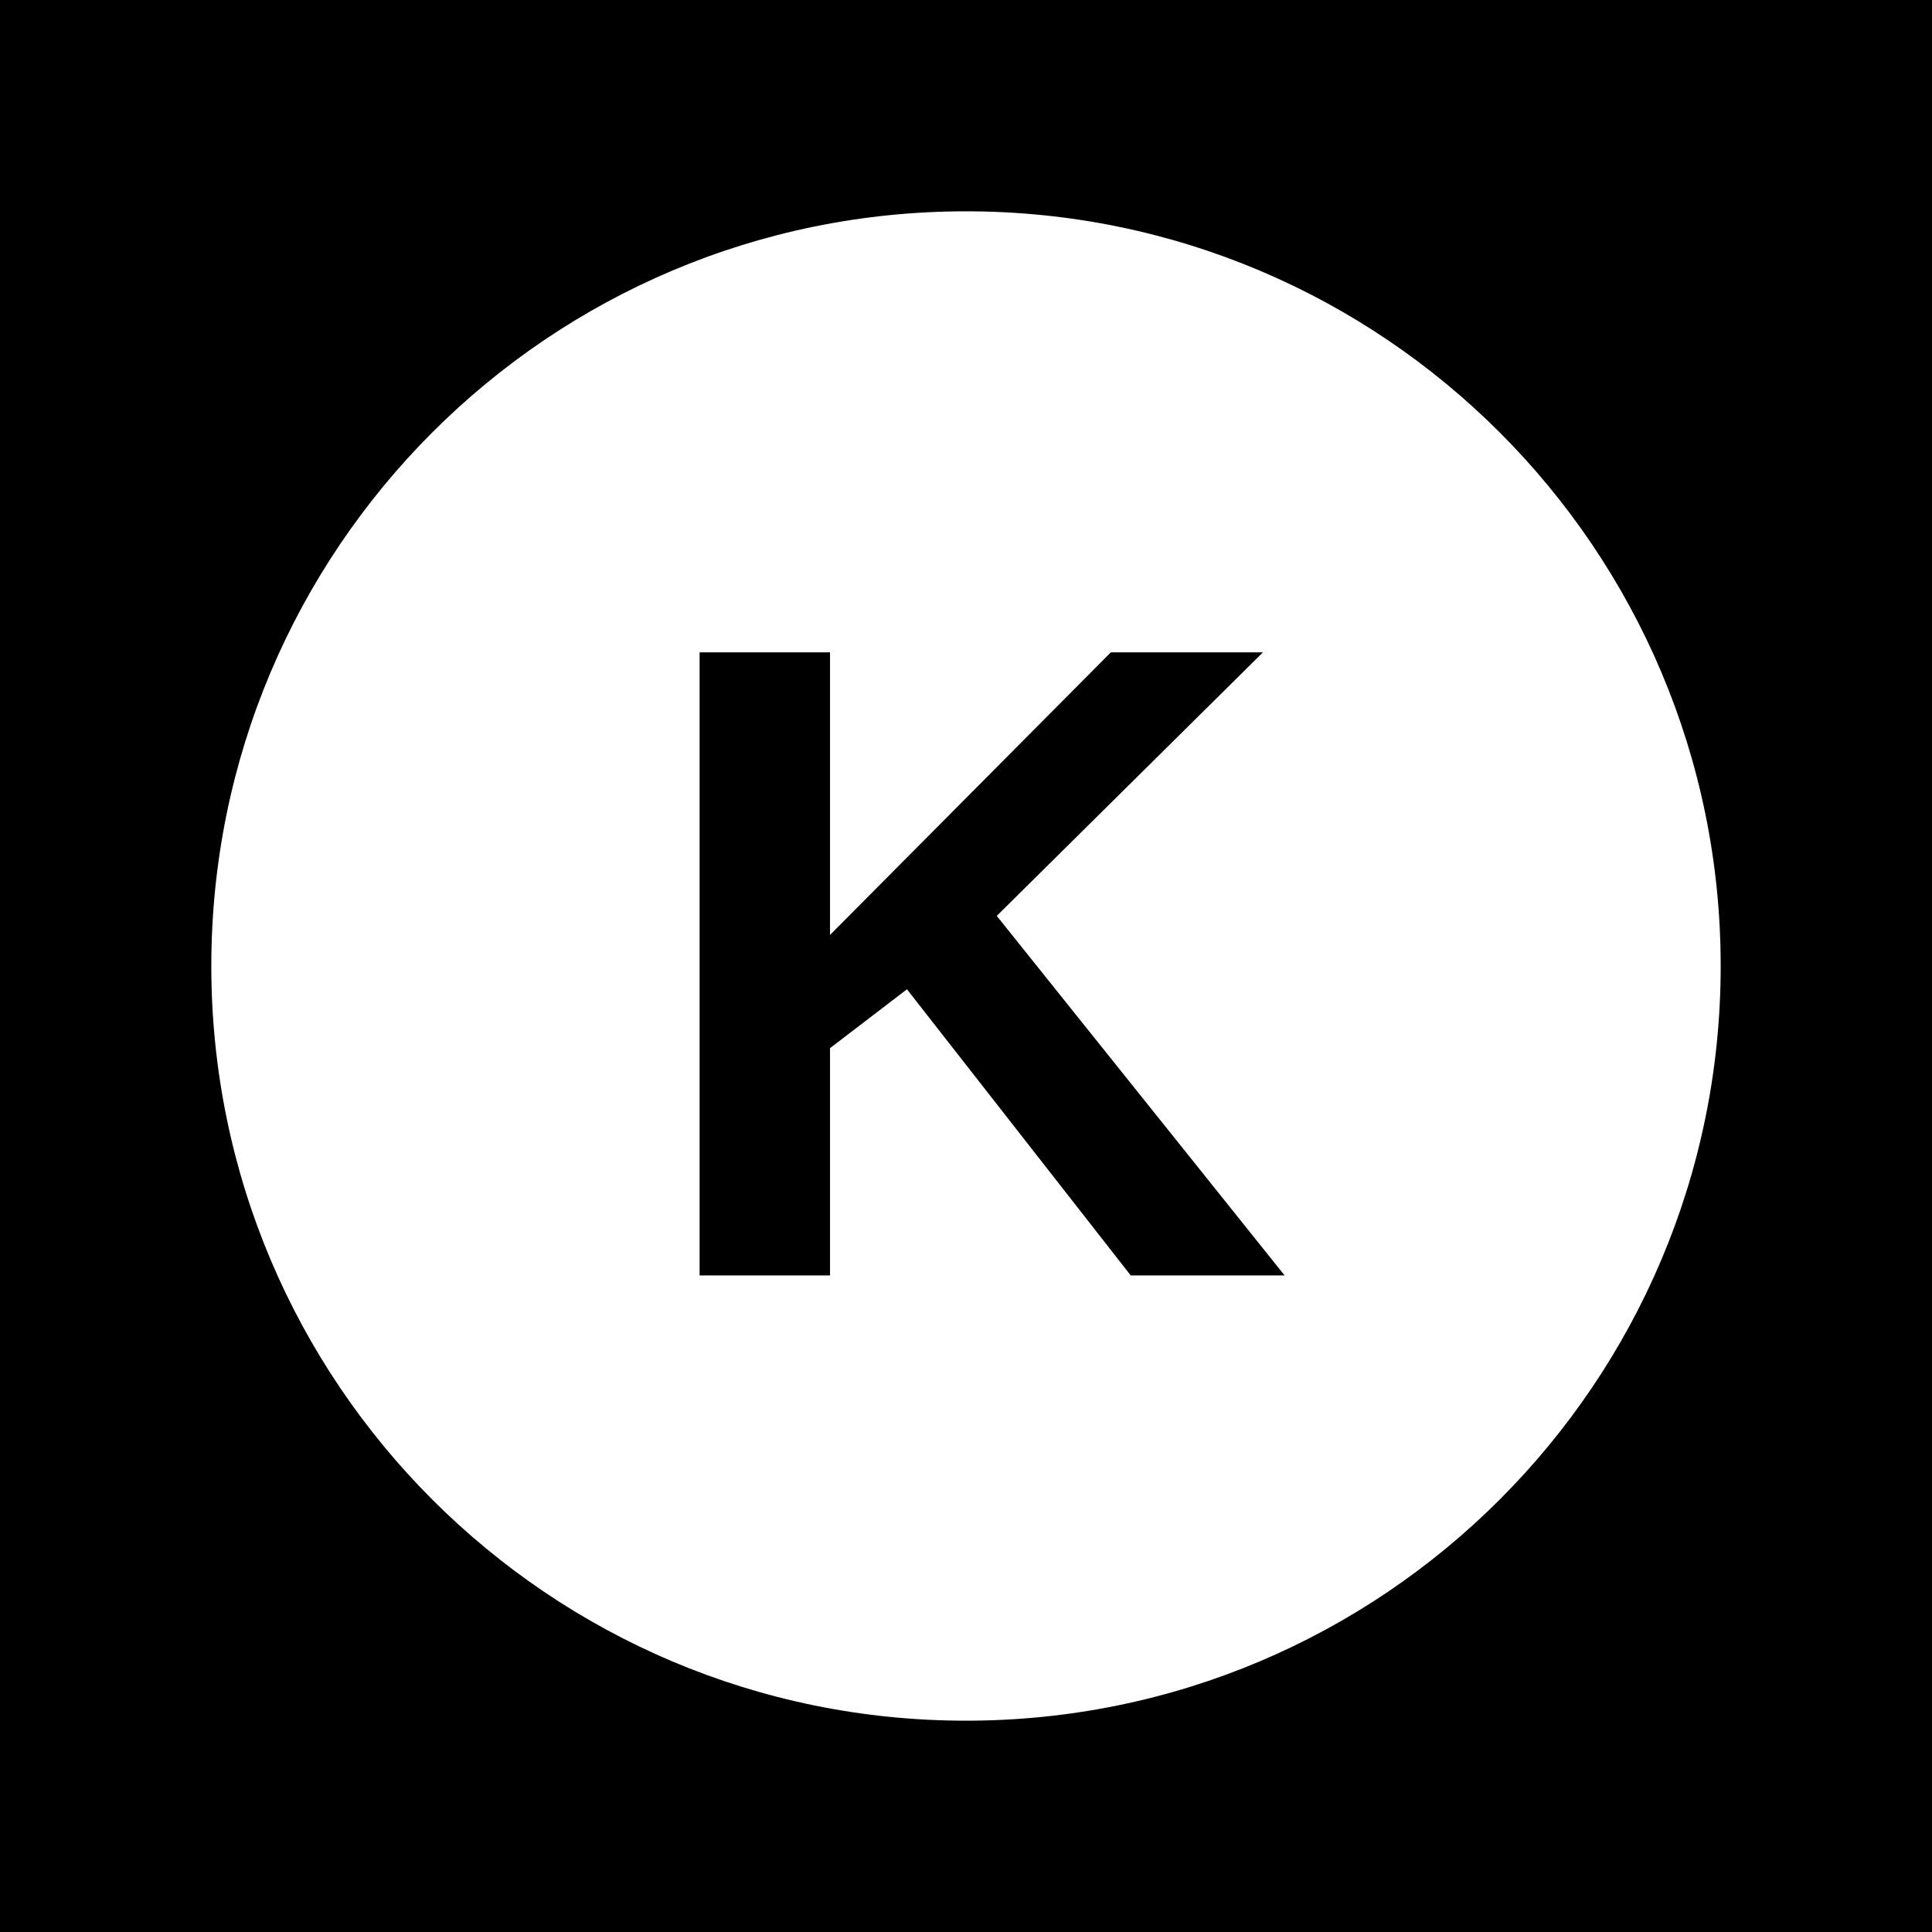
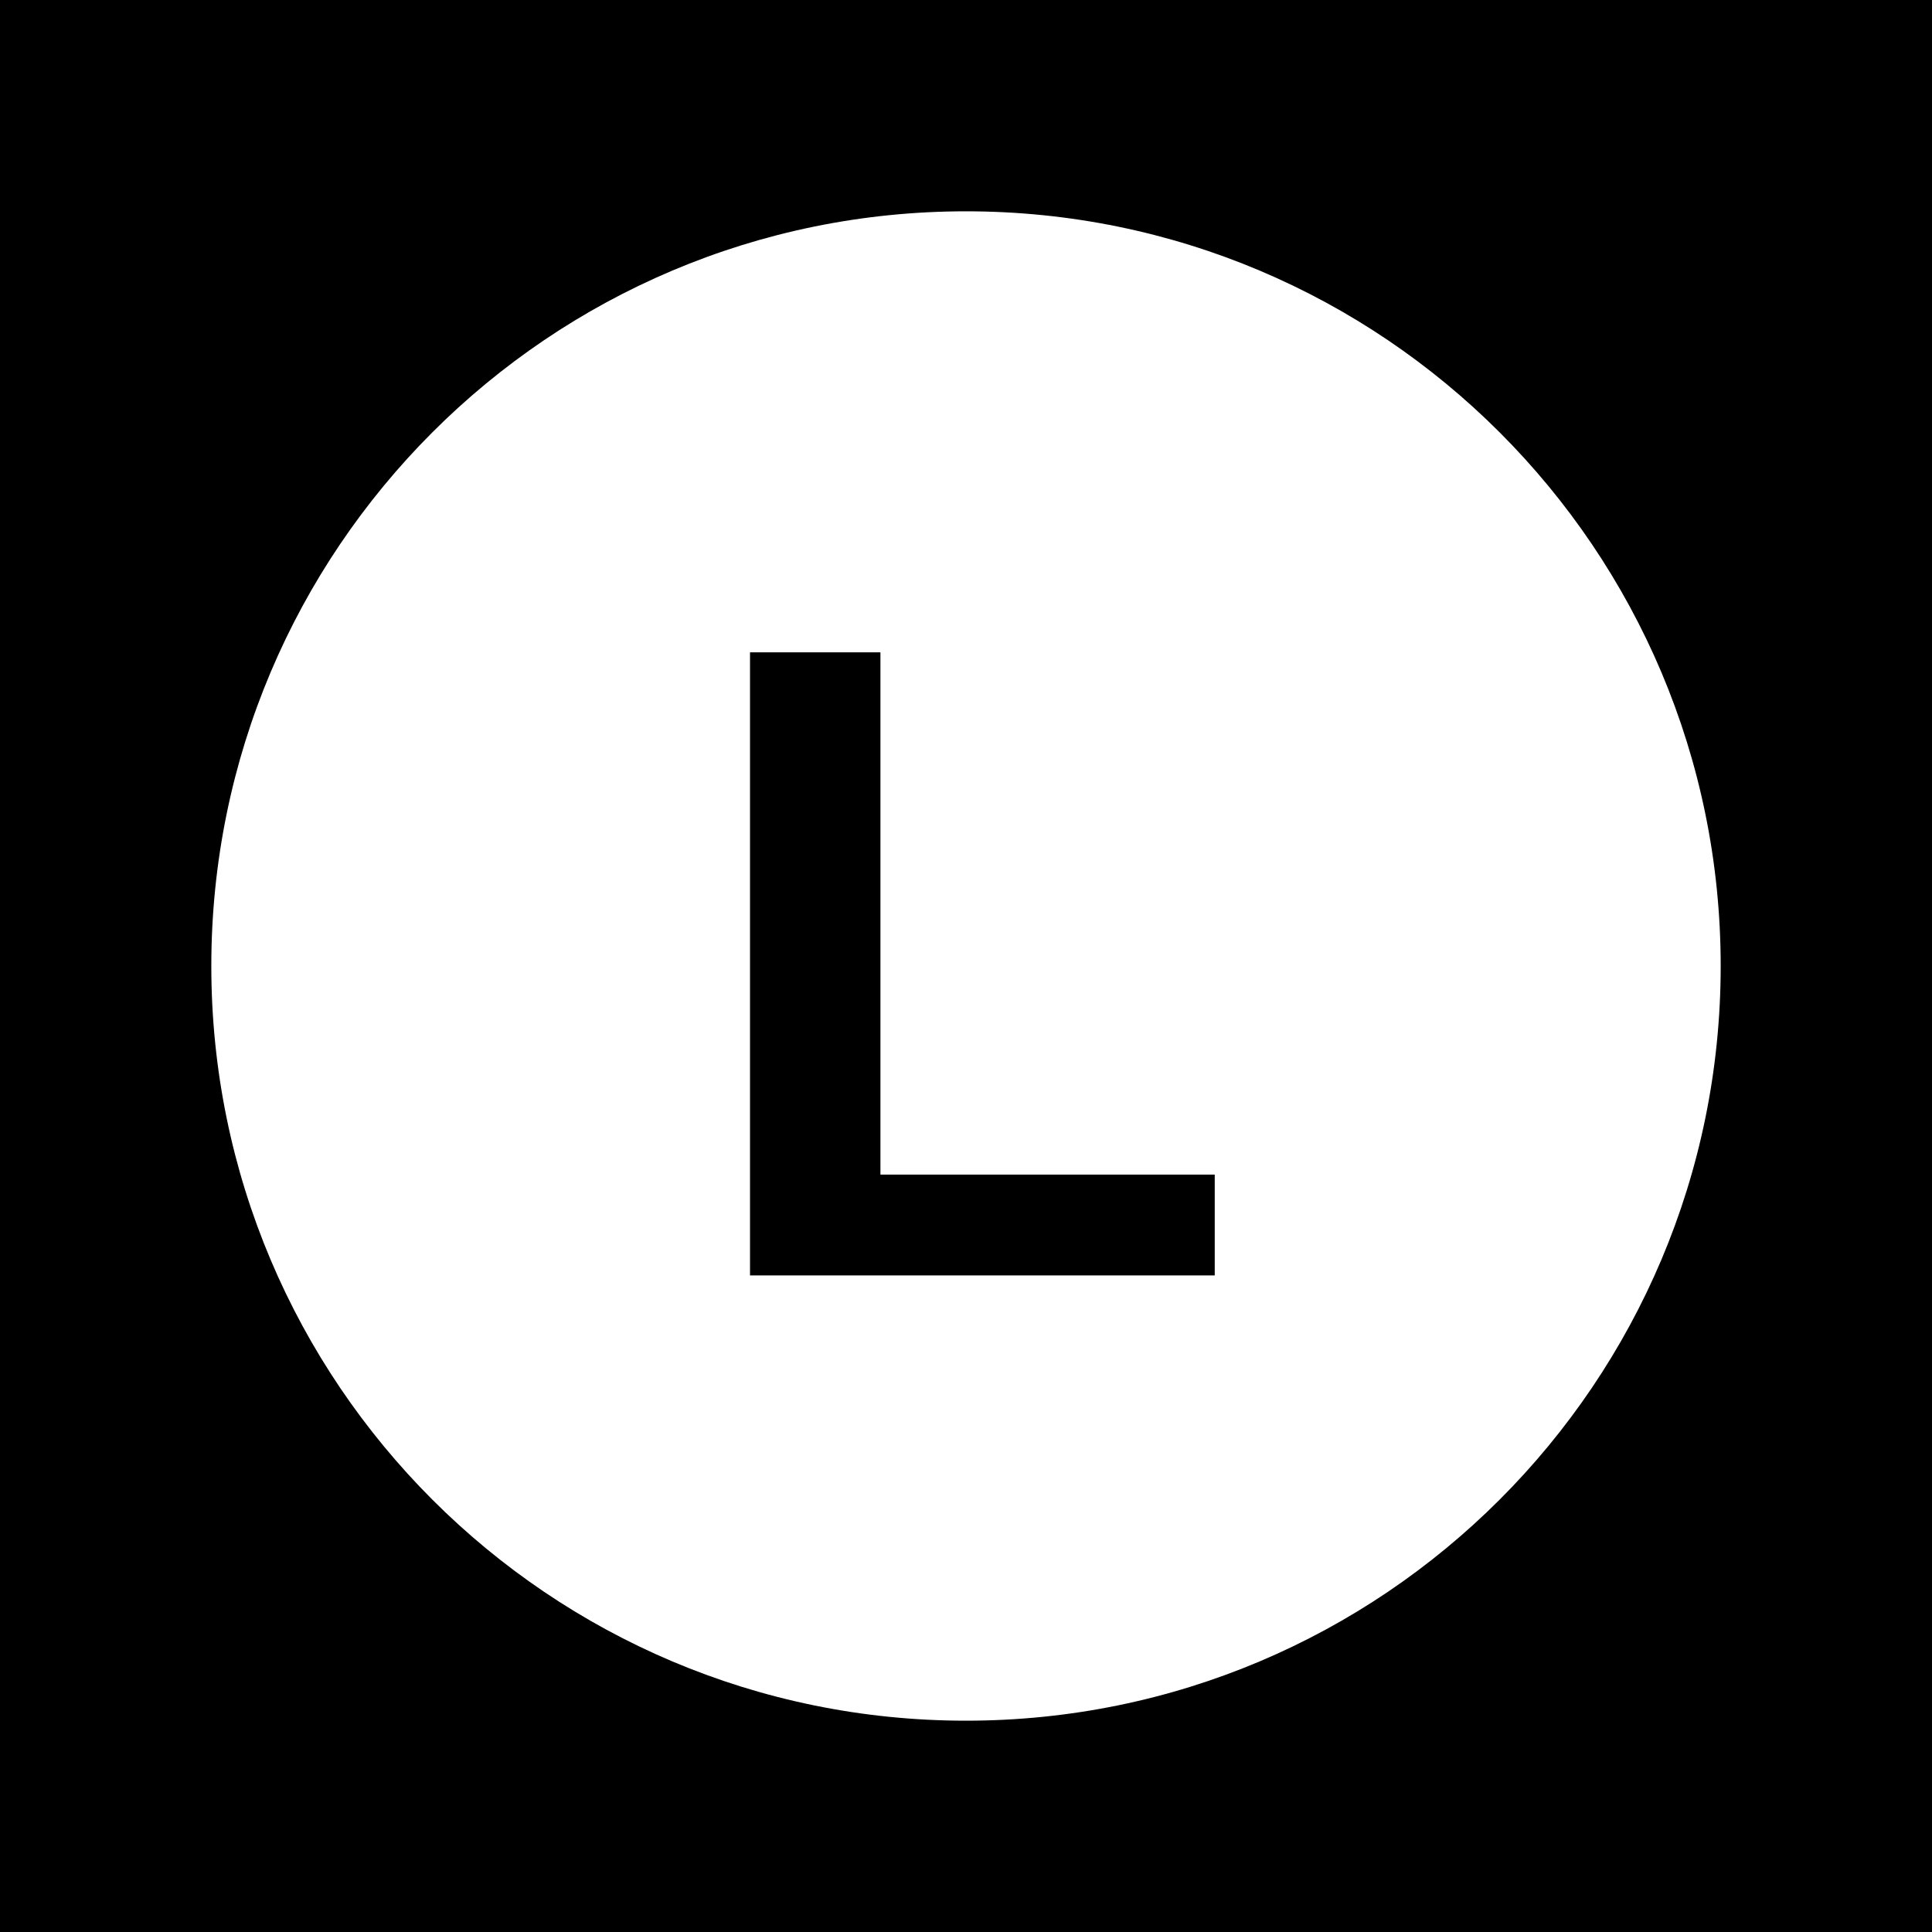
<svg xmlns="http://www.w3.org/2000/svg" viewBox="0 0 512 512">
  <rect width="512" height="512" fill="#000" />
  <circle cx="256" cy="256" r="200" fill="#fff" />
-   <text x="256" y="338" font-family="Arial, Helvetica, sans-serif" font-weight="700" font-size="240" fill="#000" text-anchor="middle">K</text>
+   <text x="256" y="338" font-family="Arial, Helvetica, sans-serif" font-weight="700" font-size="240" fill="#000" text-anchor="middle">L</text>
</svg>
